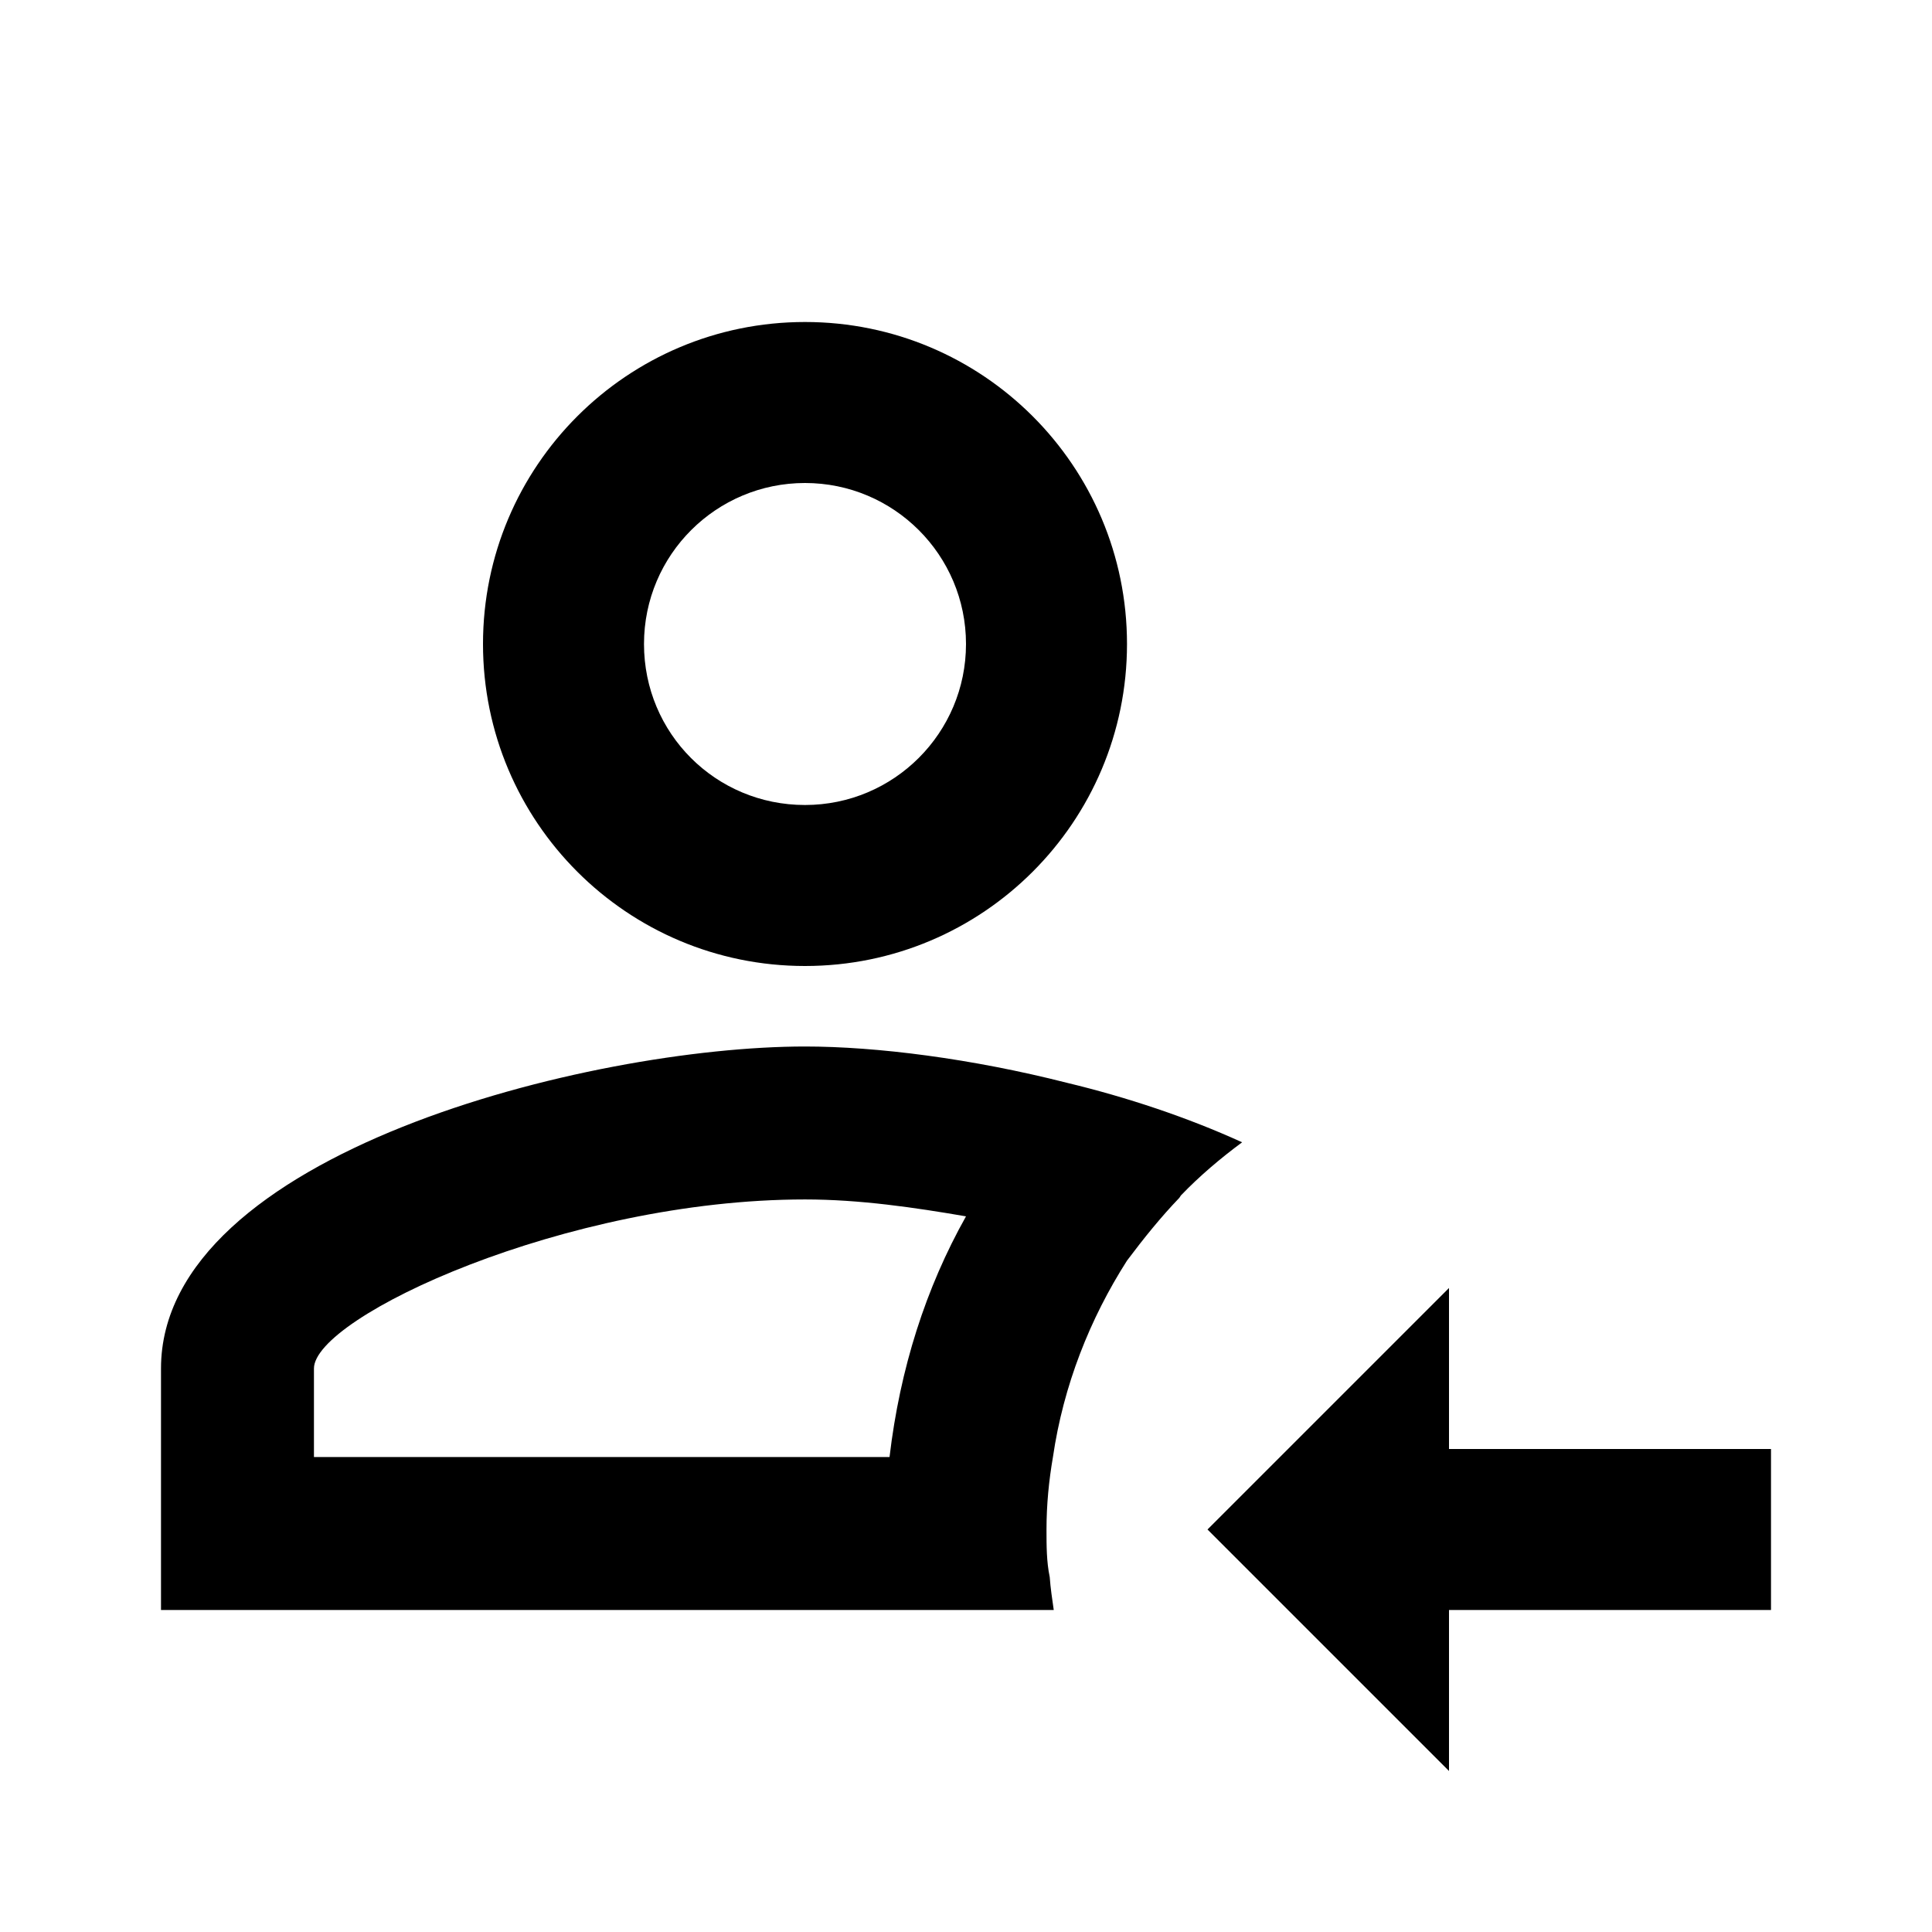
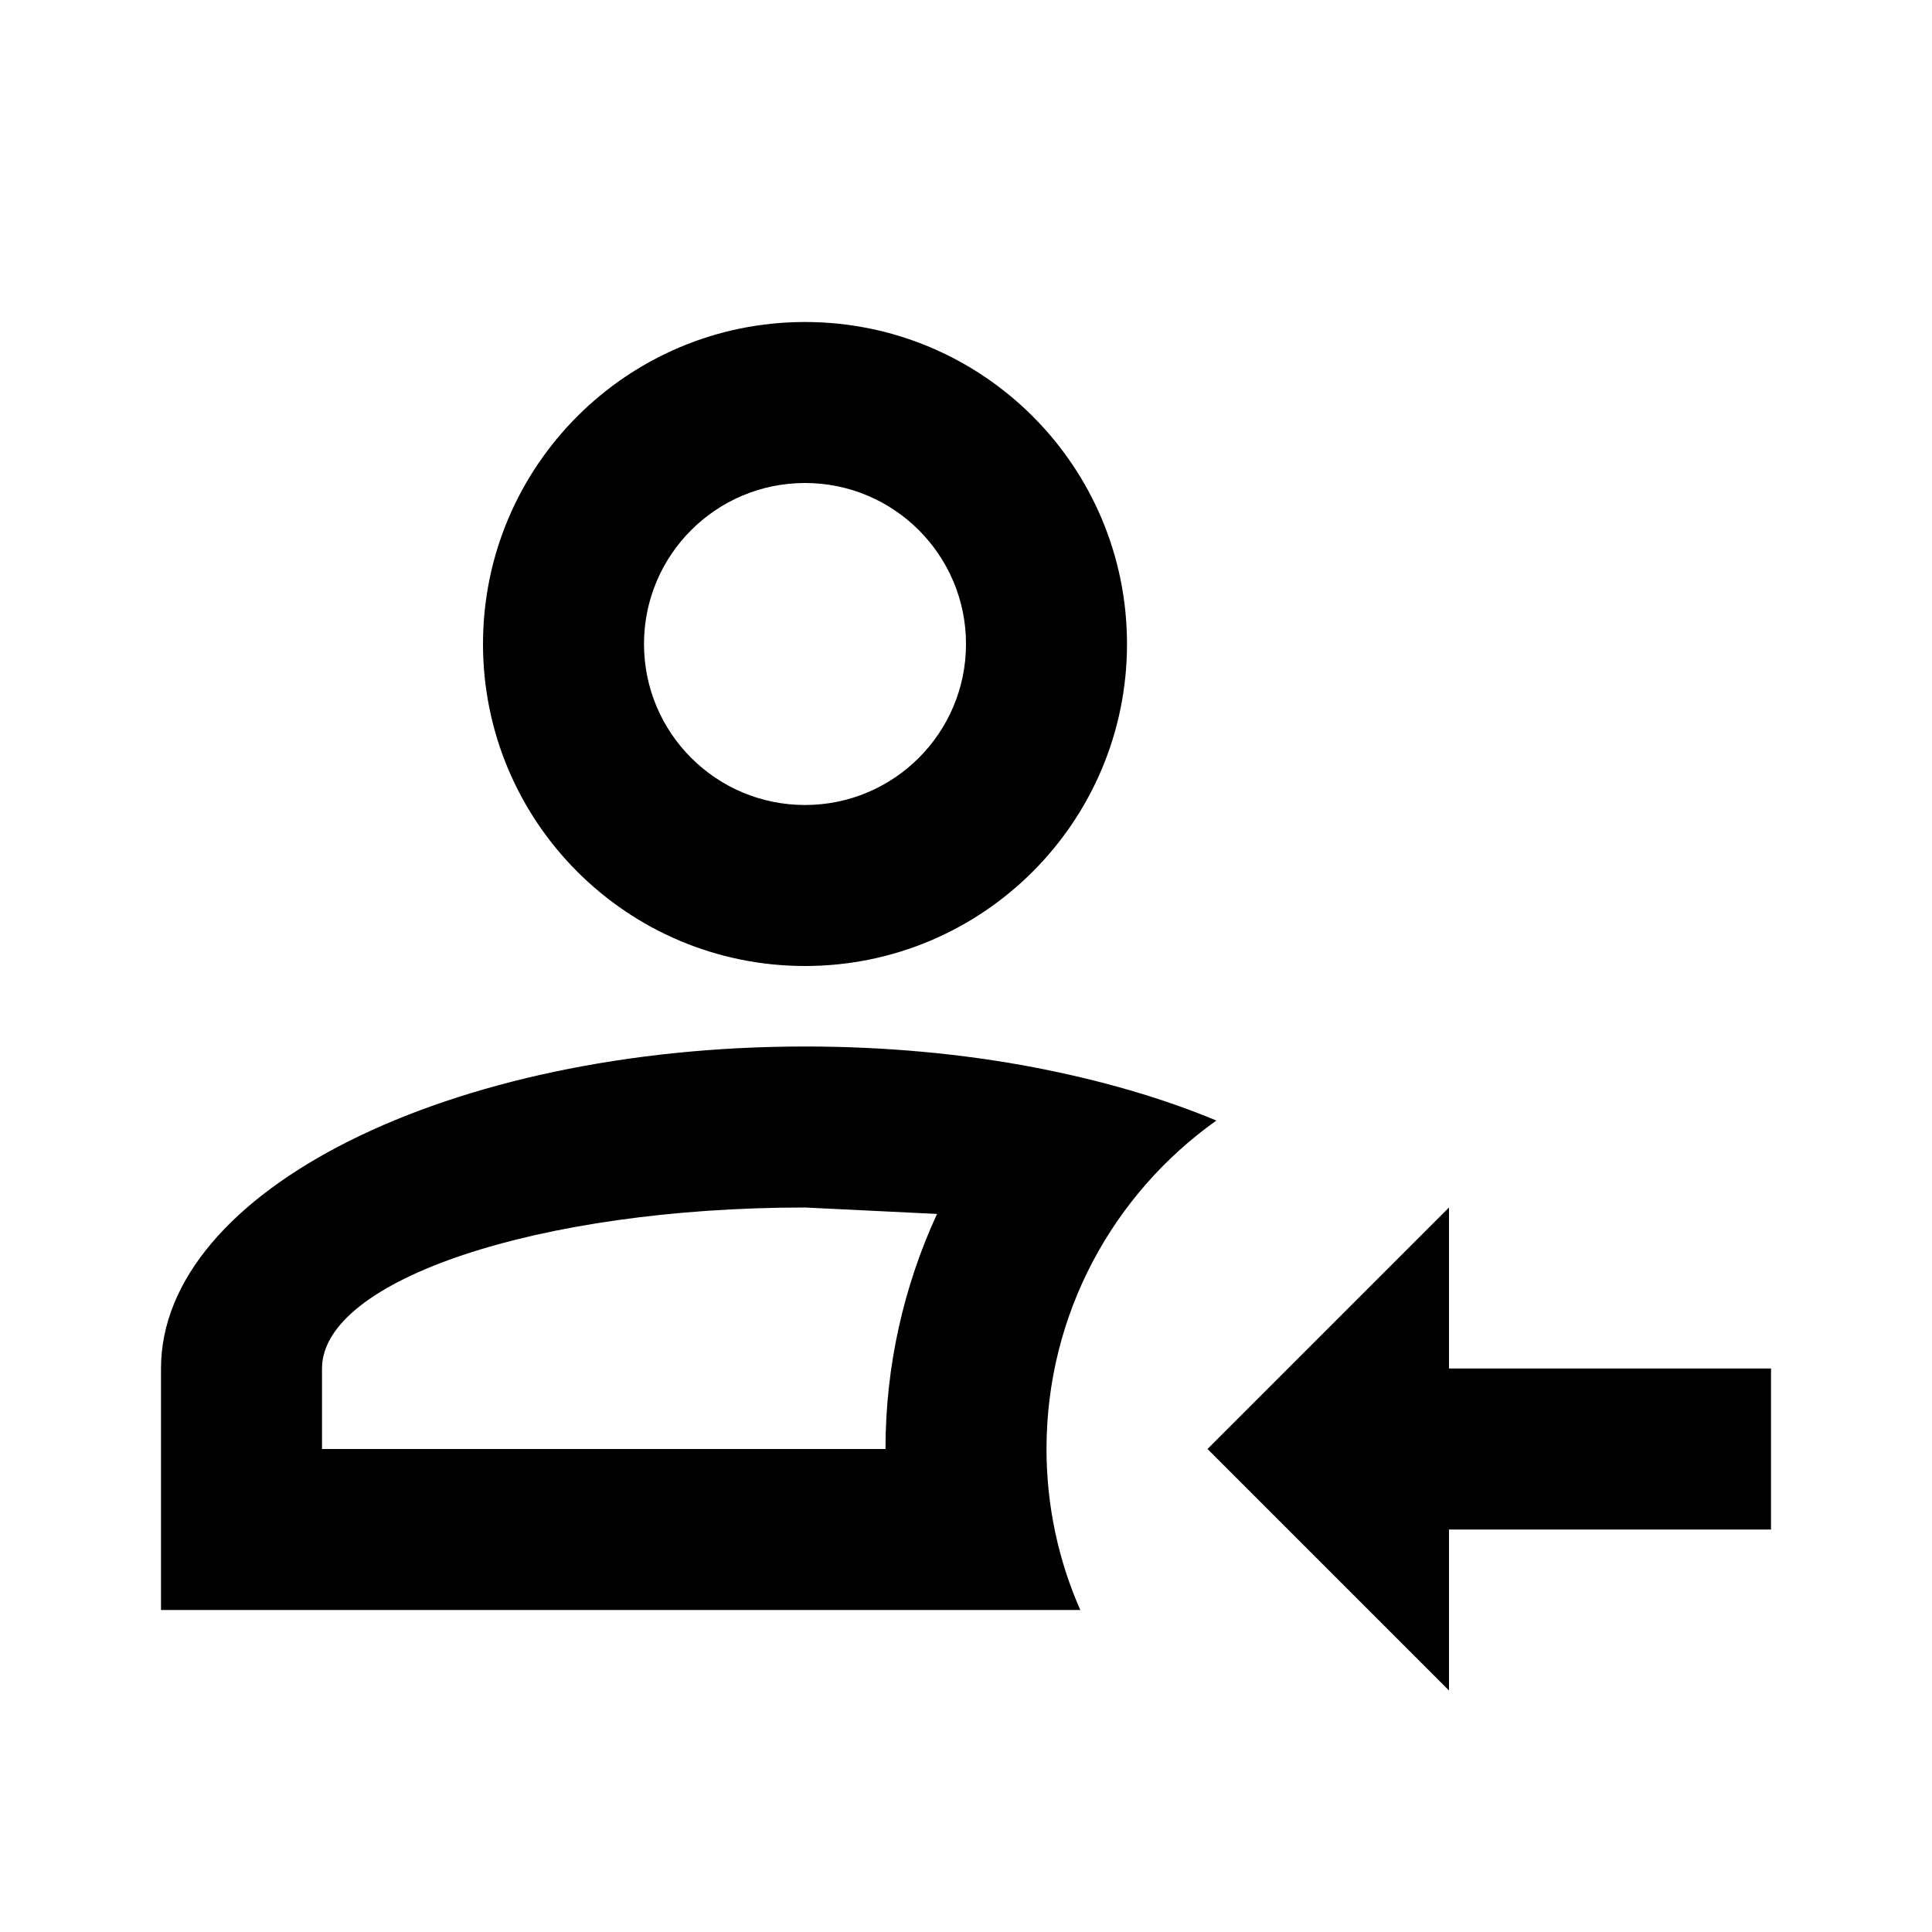
<svg xmlns="http://www.w3.org/2000/svg" viewBox="0 0 24 24">
-   <path d="M10 12c2.21 0 4-1.79 4-4s-1.79-4-4-4-4 1.79-4 4 1.79 4 4 4m0-6a2 2 0 1 1 0 4c-1.11 0-2-.89-2-2s.9-2 2-2m3.25 7.45c-1.18-.3-2.36-.45-3.25-.45-2.67 0-8 1.33-8 4v3h11.09c-.02-.14-.04-.27-.05-.41C13 19.4 13 19.2 13 19c0-.31.03-.61.08-.9.13-.89.46-1.72.92-2.44.21-.28.42-.54.65-.78l.02-.03c.23-.24.49-.46.76-.66-.68-.31-1.43-.56-2.18-.74m-2.2 4.65H3.9V17c0-.64 3.13-2.1 6.1-2.1.68 0 1.36.1 2 .21-.5.89-.82 1.89-.95 2.99M22 18v2h-4v2l-3-3 3-3v2h4z" />
+   <path d="m18 21-3-3 3-3v2h4v2h-4v2m-5-3c0 .71.15 1.39.42 2H2v-3c0-2.21 3.58-4 8-4 1 0 1.96.09 2.85.26.83.16 1.59.38 2.26.66-1.28.91-2.11 2.4-2.11 4.08m-9-1v1h7c0-1.04.23-2.03.64-2.92L10 15c-3.31 0-6 .9-6 2m6-13a4 4 0 0 1 4 4 4 4 0 0 1-4 4 4 4 0 0 1-4-4 4 4 0 0 1 4-4m0 2a2 2 0 0 0-2 2 2 2 0 0 0 2 2 2 2 0 0 0 2-2 2 2 0 0 0-2-2z" />
</svg>
